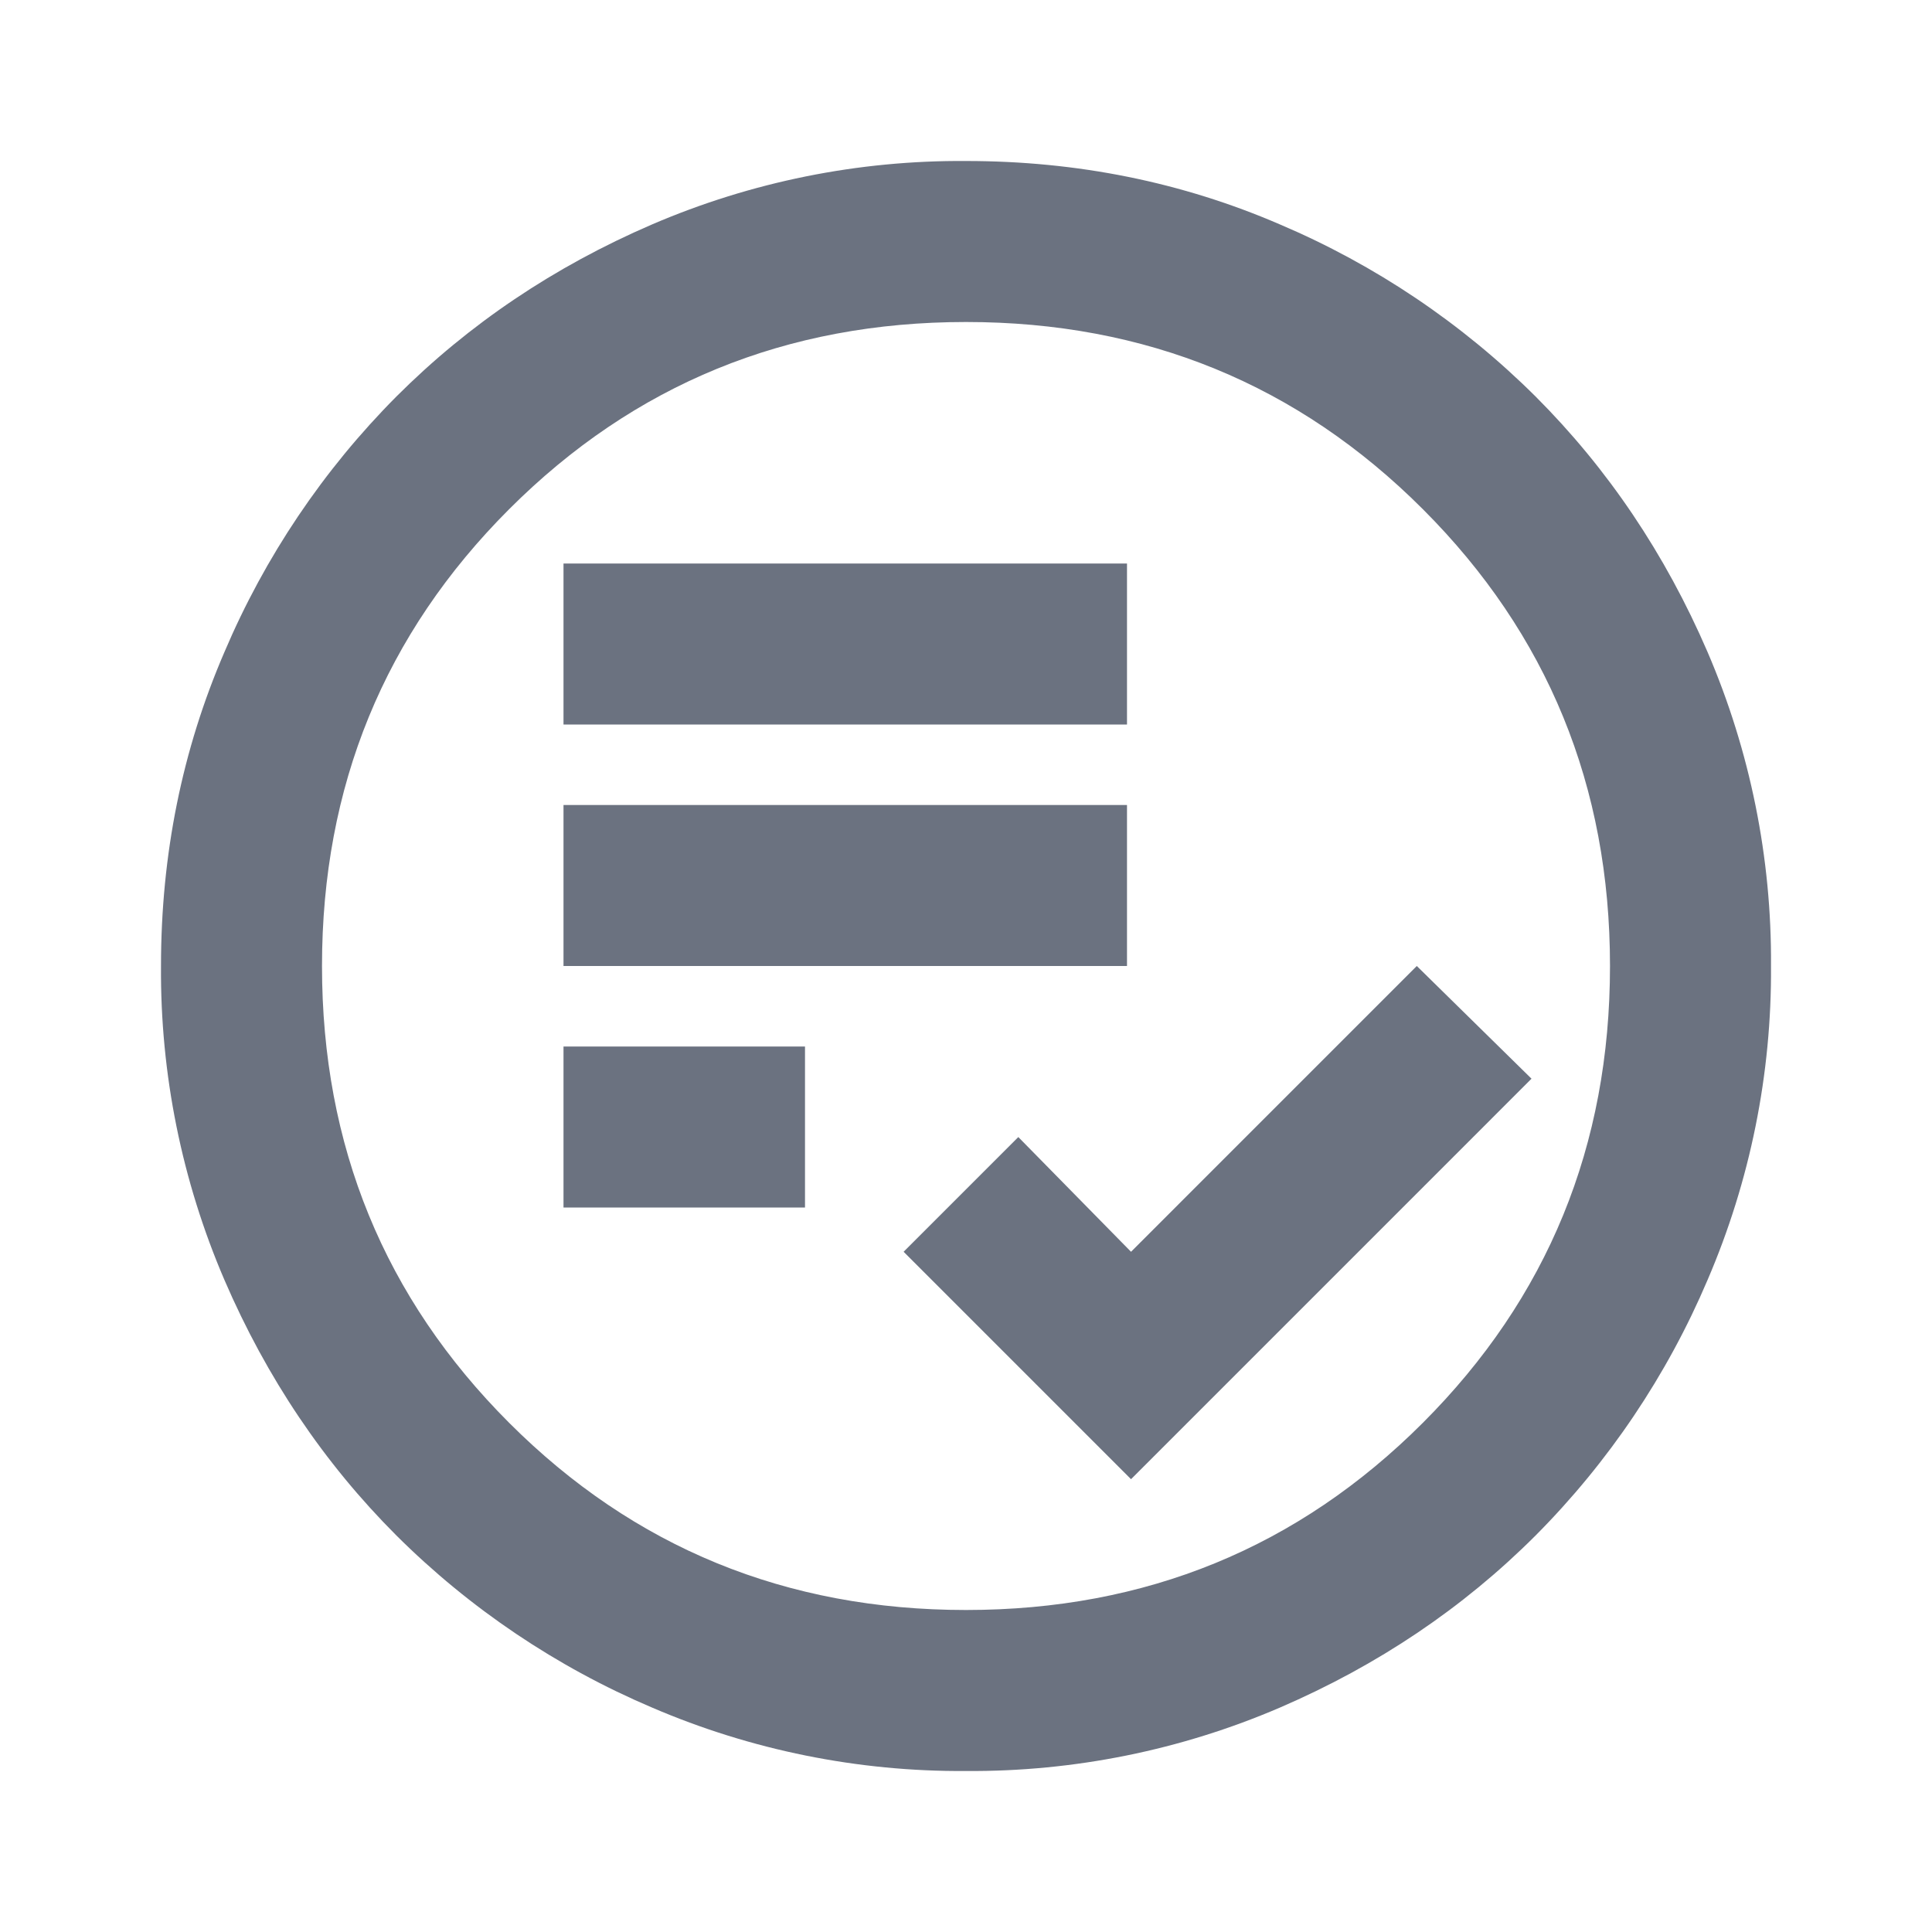
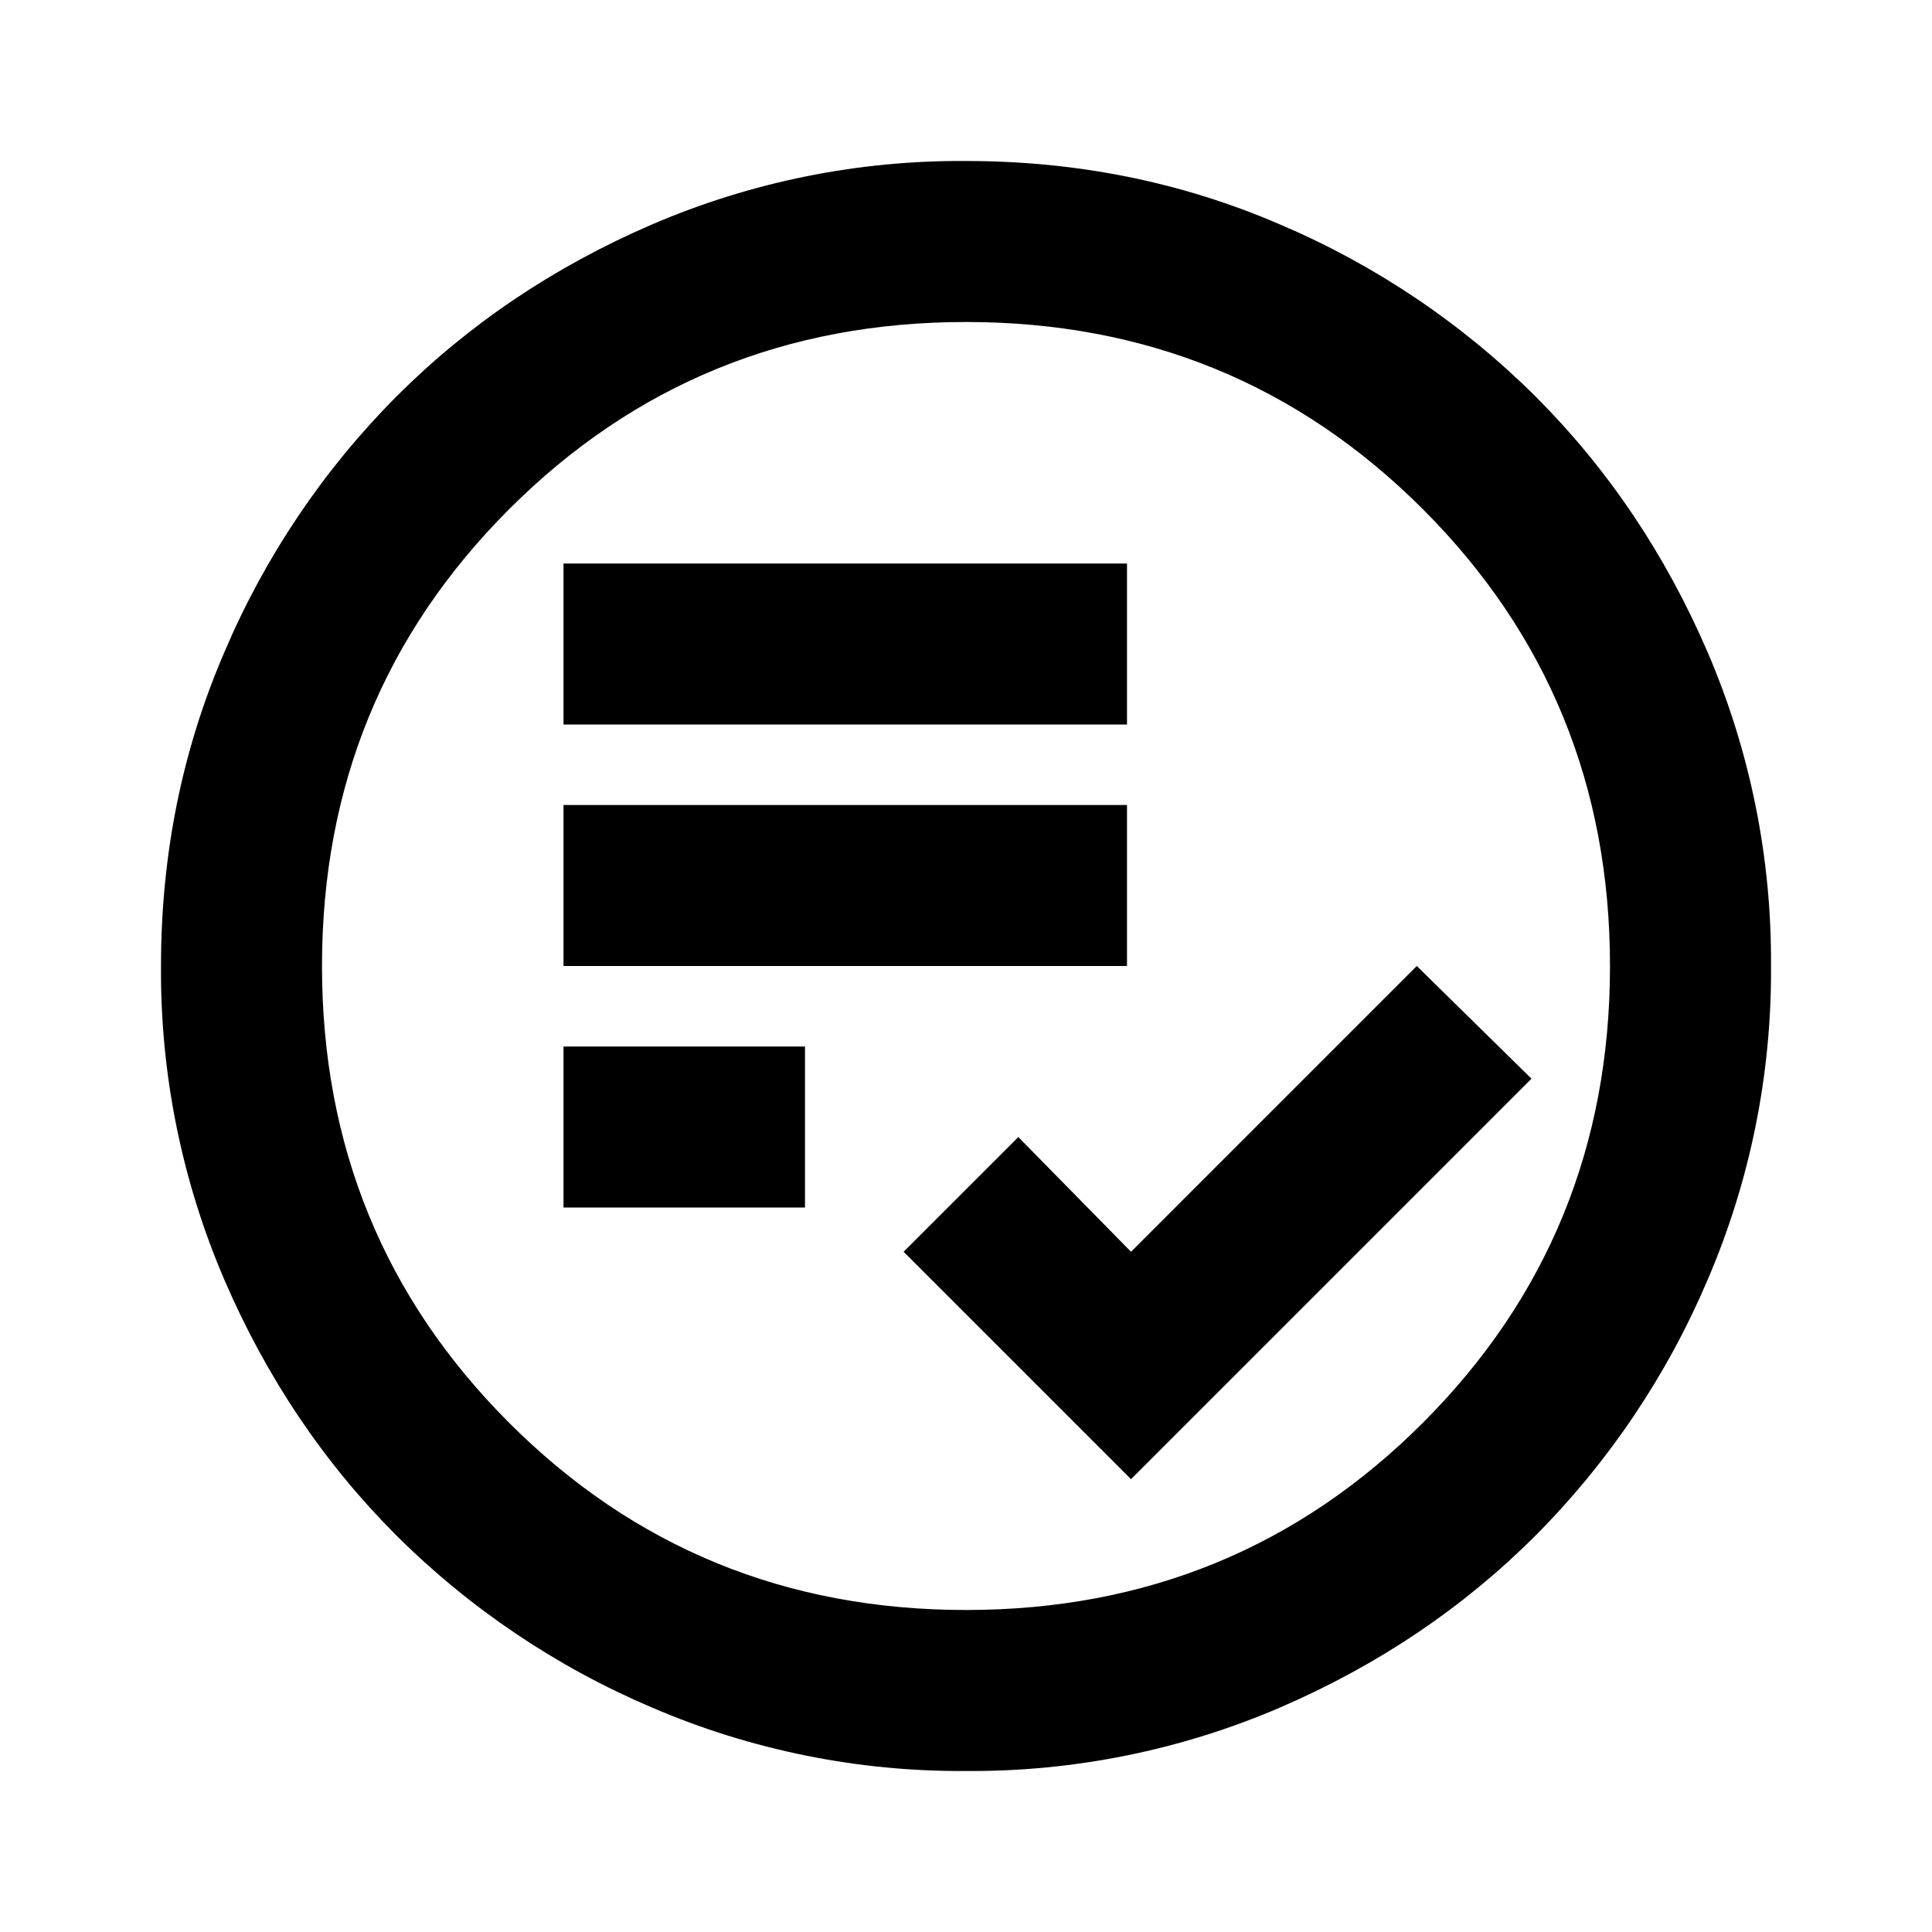
<svg xmlns="http://www.w3.org/2000/svg" width="24" height="24" fill="none" viewBox="0 0 24 24">
  <mask id="a" width="24" height="24" x="0" y="0" maskUnits="userSpaceOnUse" style="mask-type:alpha">
    <path fill="#d9d9d9" d="M0 0h24v24H0z" />
  </mask>
  <g mask="url(#a)">
-     <path fill="#6b7280" d="m14.05 18.375 4.975-4.975L17.6 12l-3.55 3.55-1.4-1.425-1.425 1.425zM7 15h3v-2H7zm0-3h7v-2H7zm0-3h7V7H7zm5 13a9.7 9.7 0 0 1-3.9-.788 10.1 10.1 0 0 1-3.175-2.137q-1.35-1.35-2.137-3.175A9.7 9.7 0 0 1 2 12q0-2.075.788-3.9a10.1 10.1 0 0 1 2.137-3.175q1.35-1.35 3.175-2.137A9.7 9.7 0 0 1 12 2q2.075 0 3.9.788a10.1 10.1 0 0 1 3.175 2.137q1.35 1.35 2.137 3.175A9.7 9.7 0 0 1 22 12a9.7 9.7 0 0 1-.788 3.9 10.1 10.1 0 0 1-2.137 3.175q-1.35 1.35-3.175 2.137A9.7 9.7 0 0 1 12 22m0-2q3.35 0 5.675-2.325T20 12t-2.325-5.675T12 4 6.325 6.325 4 12t2.325 5.675T12 20" />
+     <path fill="currentColor" d="m14.05 18.375 4.975-4.975L17.6 12l-3.55 3.55-1.4-1.425-1.425 1.425zM7 15h3v-2H7zm0-3h7v-2H7zm0-3h7V7H7zm5 13a9.7 9.7 0 0 1-3.9-.788 10.1 10.1 0 0 1-3.175-2.137q-1.35-1.35-2.137-3.175A9.7 9.7 0 0 1 2 12q0-2.075.788-3.9a10.1 10.1 0 0 1 2.137-3.175q1.35-1.35 3.175-2.137A9.7 9.7 0 0 1 12 2q2.075 0 3.9.788a10.1 10.1 0 0 1 3.175 2.137q1.35 1.35 2.137 3.175A9.7 9.7 0 0 1 22 12a9.7 9.7 0 0 1-.788 3.9 10.1 10.1 0 0 1-2.137 3.175q-1.35 1.35-3.175 2.137A9.7 9.7 0 0 1 12 22m0-2q3.35 0 5.675-2.325T20 12t-2.325-5.675T12 4 6.325 6.325 4 12t2.325 5.675T12 20" />
  </g>
</svg>
